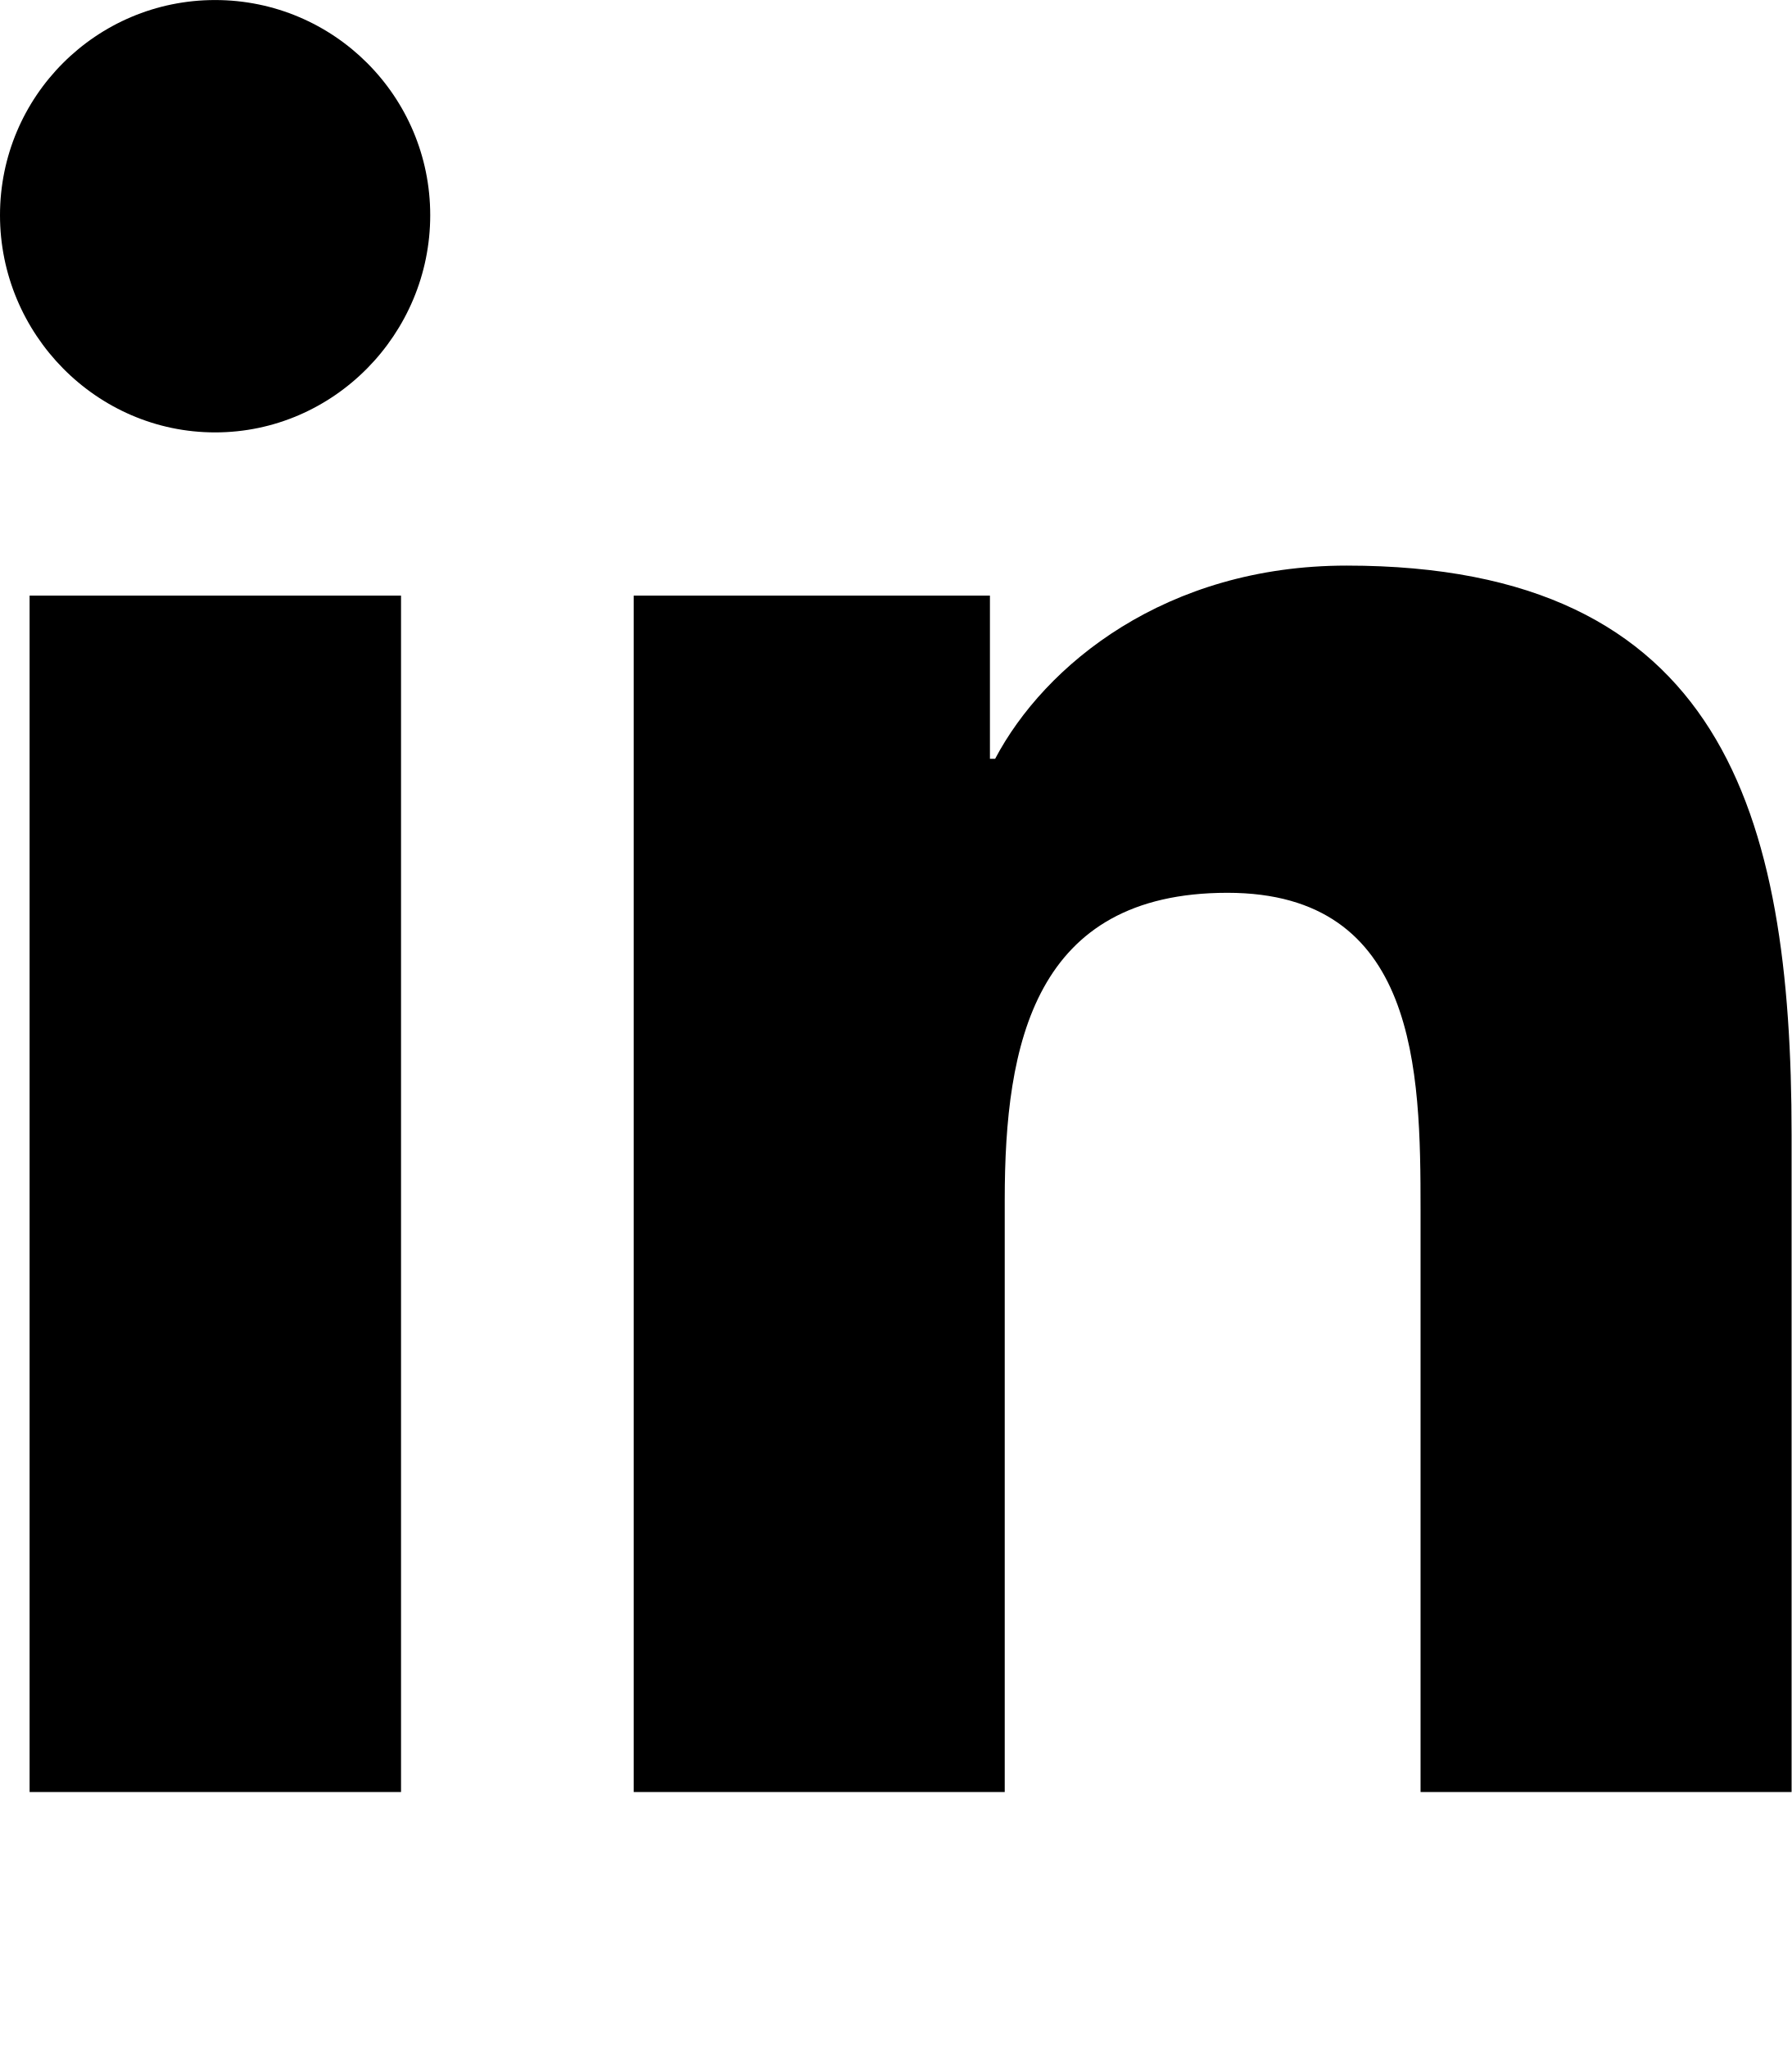
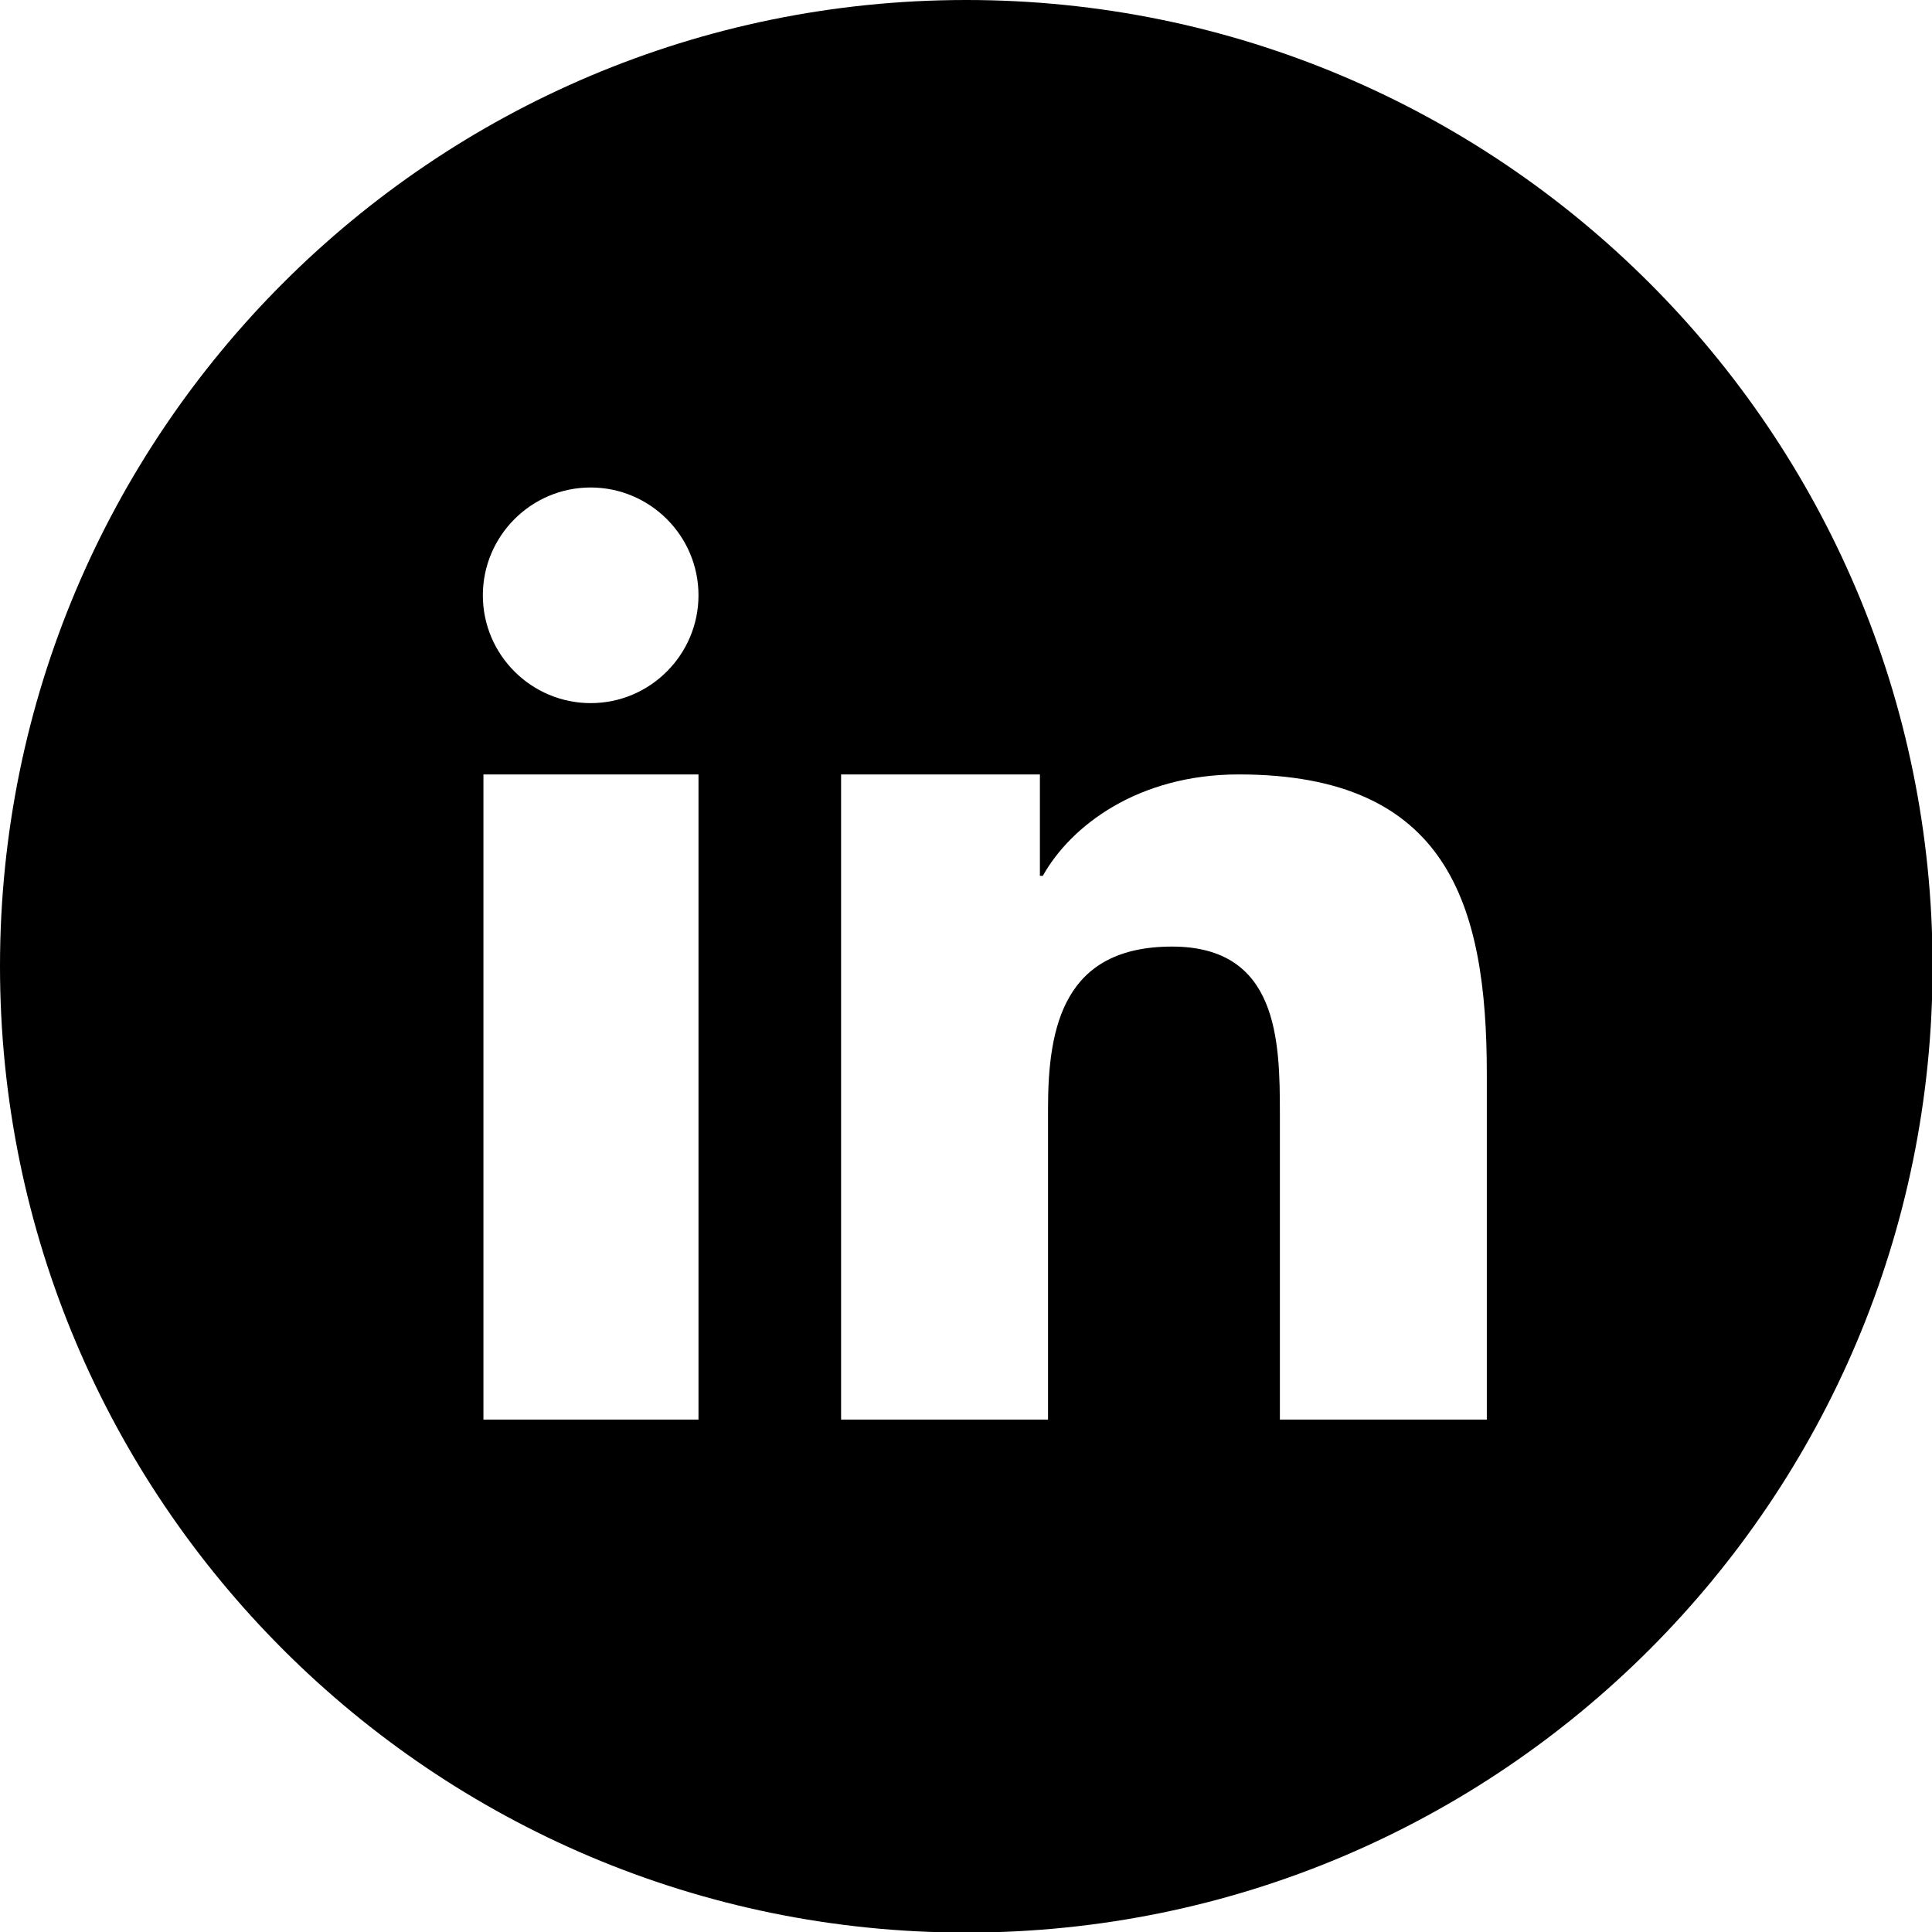
- <svg xmlns="http://www.w3.org/2000/svg" viewBox="0 0 448 512">
-   <path d="M100.28 448H7.4V148.9h92.88zM53.79 108.1C24.09 108.1 0 83.5 0 53.8a53.79 53.79 0 0 1 107.58 0c0 29.7-24.1 54.3-53.79 54.3zM447.9 448h-92.68V302.4c0-34.7-.7-79.2-48.29-79.2-48.29 0-55.69 37.7-55.69 76.7V448h-92.78V148.9h89.08v40.8h1.3c12.4-23.5 42.69-48.3 87.88-48.3 94 0 111.28 61.9 111.28 142.3V448z" />
+ <svg xmlns="http://www.w3.org/2000/svg" viewBox="0 0 3333 3333" shape-rendering="geometricPrecision" text-rendering="geometricPrecision" image-rendering="optimizeQuality" fill-rule="evenodd" clip-rule="evenodd">
+   <path d="M1667 0c920 0 1667 746 1667 1667 0 920-746 1667-1667 1667C747 3334 0 2588 0 1667 0 747 746 0 1667 0zm-215 1336h342v175h5c48-86 164-175 338-175 361 0 428 225 428 517v596h-357v-528c0-126-3-288-186-288-186 0-214 137-214 279v537h-357V1336zm-247-309c0 102-83 186-186 186-102 0-186-83-186-186 0-102 83-186 186-186 102 0 186 83 186 186zm-371 309h371v1113H834V1336z" />
</svg>
